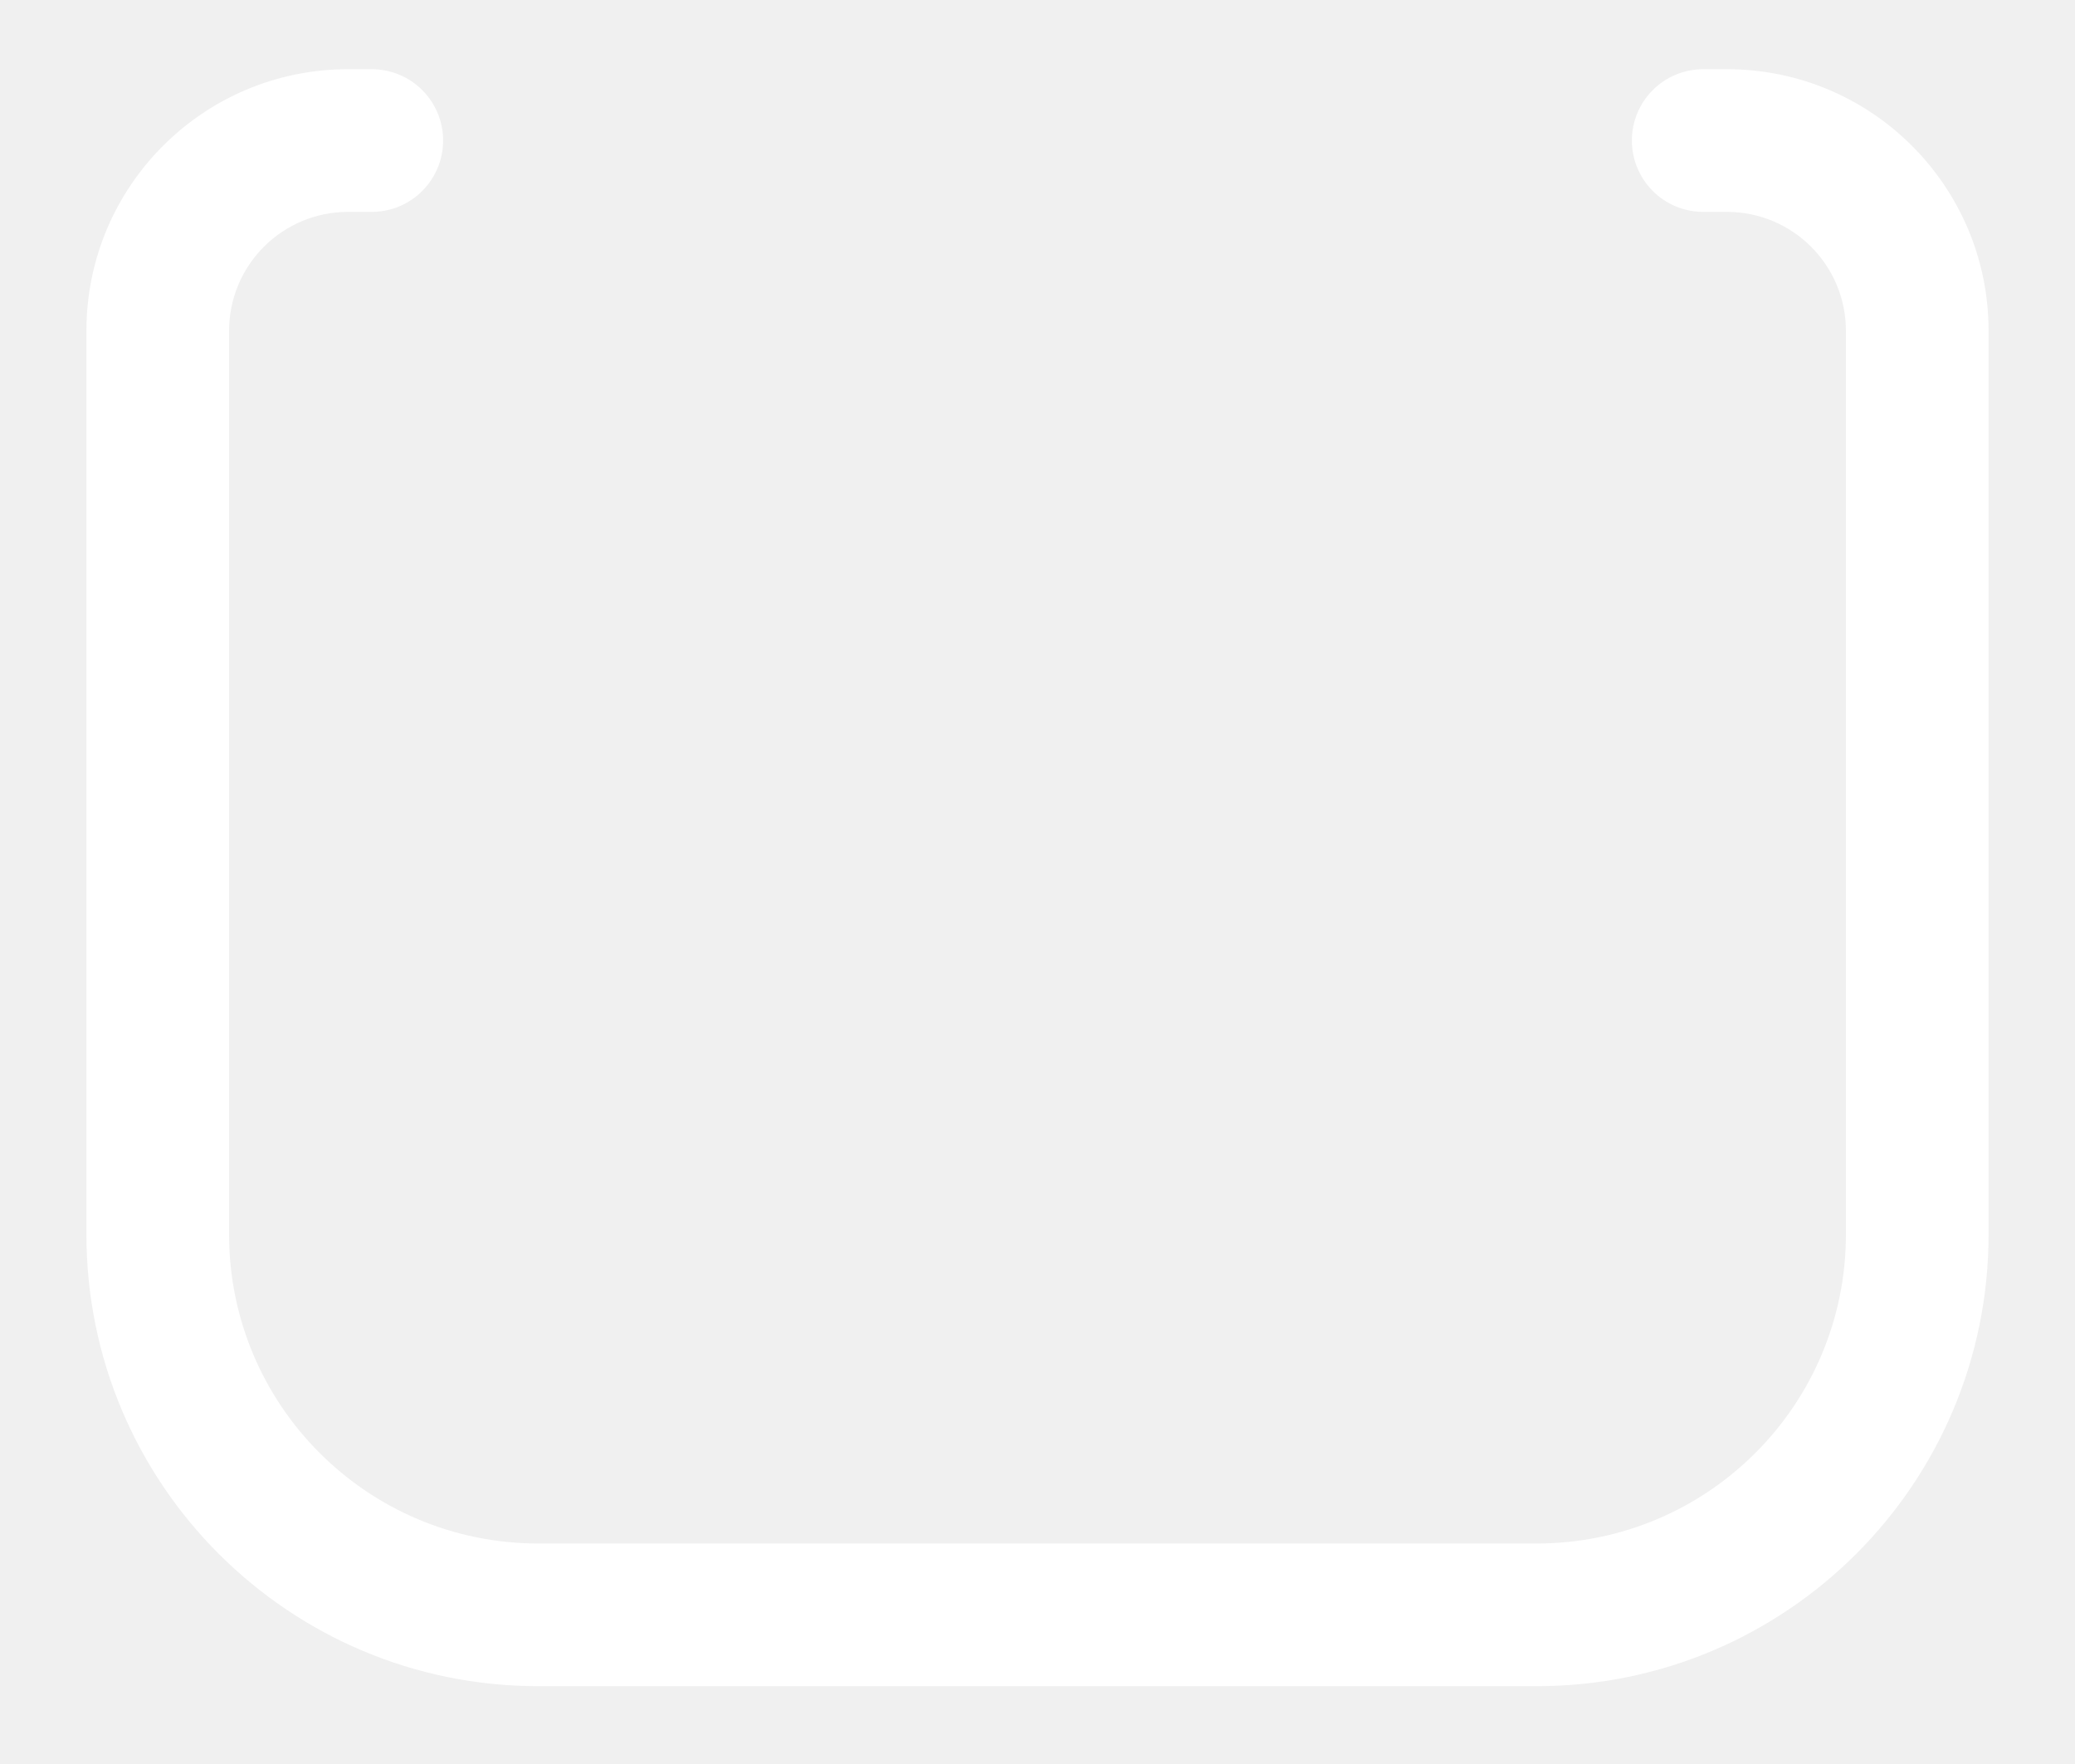
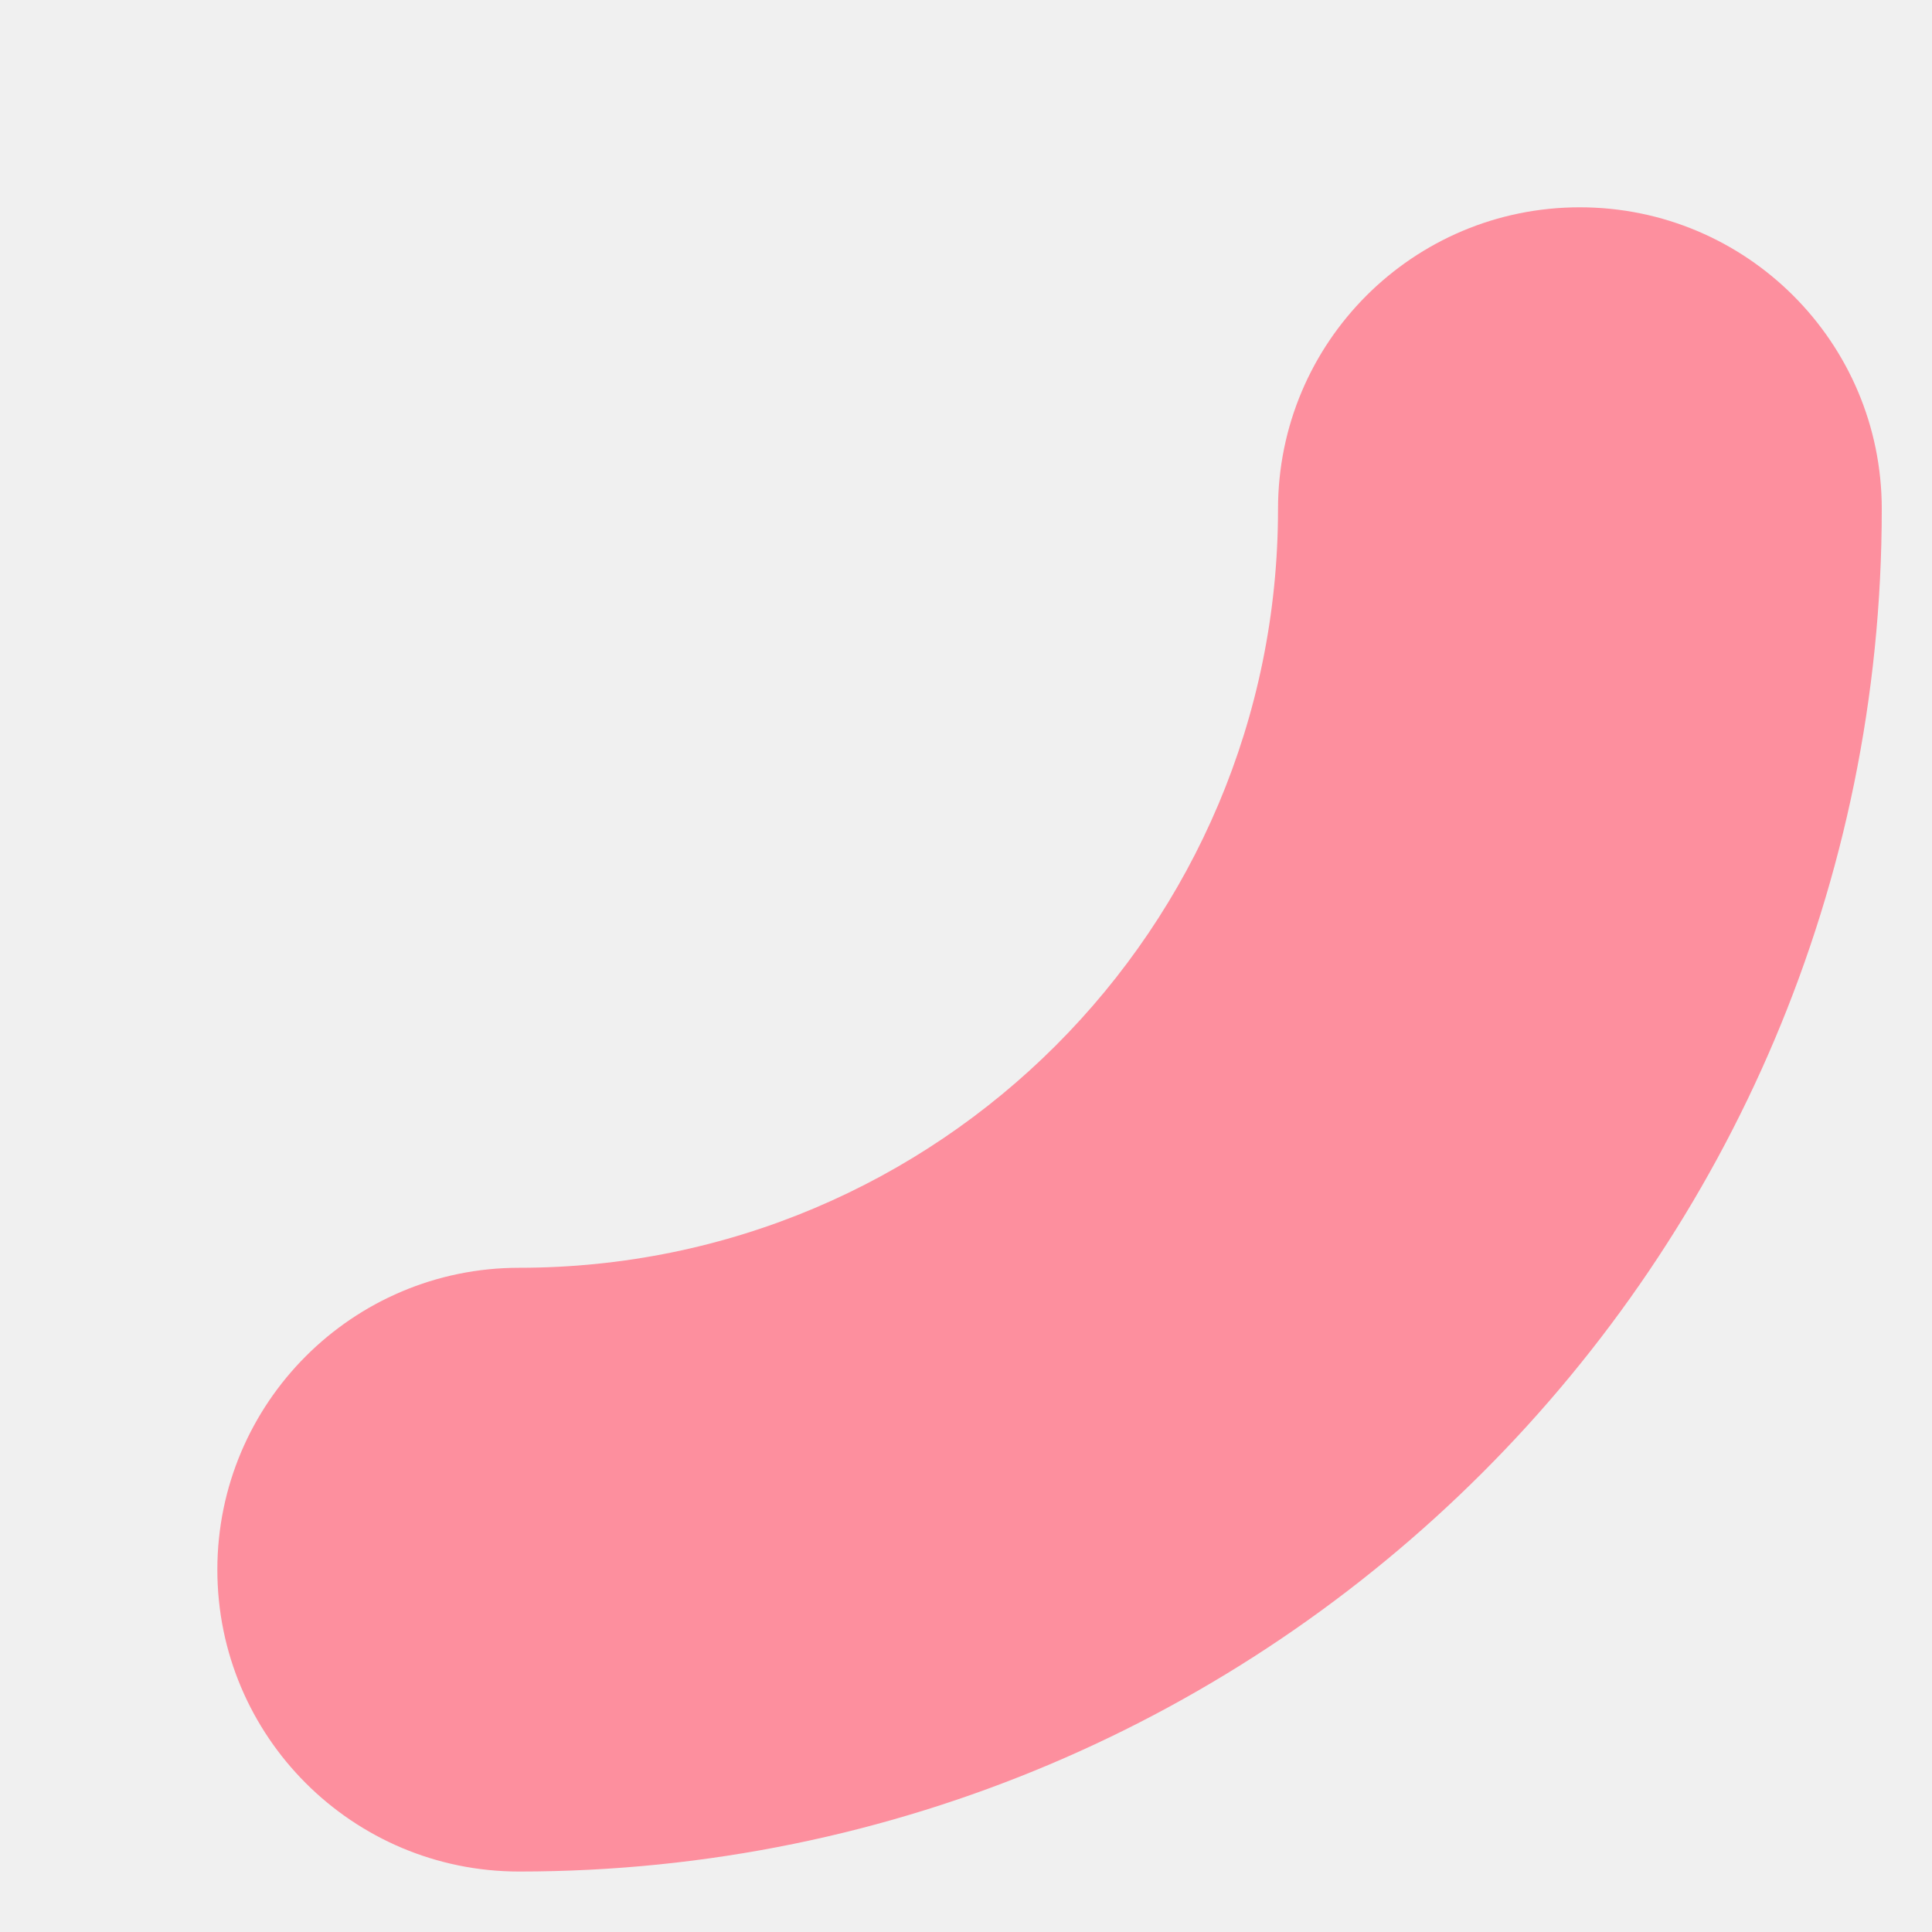
- <svg xmlns="http://www.w3.org/2000/svg" version="1.1" width="20px" height="17px">
+ <svg xmlns="http://www.w3.org/2000/svg" version="1.1" width="10px" height="10px">
  <defs>
    <pattern id="BGPattern" patternUnits="userSpaceOnUse" alignment="0 0" imageRepeat="None" />
-     <mask fill="white" id="Clip12123">
-       <path d="M 2.208 11.896  L 2.208 3.188  C 2.208 2.555  2.722 2.042  3.354 2.042  L 3.583 2.042  C 3.963 2.042  4.271 1.734  4.271 1.354  C 4.271 0.974  3.963 0.667  3.583 0.667  L 3.354 0.667  C 1.962 0.667  0.833 1.795  0.833 3.188  L 0.833 11.896  C 0.833 14.301  2.783 16.25  5.188 16.25  L 14.812 16.25  C 17.217 16.25  19.167 14.301  19.167 11.896  L 19.167 3.188  C 19.167 1.795  18.038 0.667  16.646 0.667  L 16.417 0.667  C 16.037 0.667  15.729 0.974  15.729 1.354  C 15.729 1.734  16.037 2.042  16.417 2.042  L 16.646 2.042  C 17.278 2.042  17.792 2.555  17.792 3.188  L 17.792 11.896  C 17.792 13.541  16.458 14.875  14.812 14.875  L 5.188 14.875  C 3.542 14.875  2.208 13.541  2.208 11.896  Z " fill-rule="evenodd" />
+     <mask fill="white" id="Clip14530">
+       <path d="M 9.74 2.635  C 9.74 6.53  6.582 9.687  2.687 9.687  C 1.825 9.687  1.125 8.988  1.125 8.125  C 1.125 7.262  1.825 6.562  2.687 6.562  C 4.856 6.562  6.615 4.804  6.615 2.635  C 6.615 1.772  7.314 1.073  8.177 1.073  C 9.04 1.073  9.74 1.772  9.74 2.635  Z " fill-rule="evenodd" />
    </mask>
  </defs>
-   <g transform="matrix(1 0 0 1 -26 -229 )">
-     <path d="M 2.208 11.896  L 2.208 3.188  C 2.208 2.555  2.722 2.042  3.354 2.042  L 3.583 2.042  C 3.963 2.042  4.271 1.734  4.271 1.354  C 4.271 0.974  3.963 0.667  3.583 0.667  L 3.354 0.667  C 1.962 0.667  0.833 1.795  0.833 3.188  L 0.833 11.896  C 0.833 14.301  2.783 16.25  5.188 16.25  L 14.812 16.25  C 17.217 16.25  19.167 14.301  19.167 11.896  L 19.167 3.188  C 19.167 1.795  18.038 0.667  16.646 0.667  L 16.417 0.667  C 16.037 0.667  15.729 0.974  15.729 1.354  C 15.729 1.734  16.037 2.042  16.417 2.042  L 16.646 2.042  C 17.278 2.042  17.792 2.555  17.792 3.188  L 17.792 11.896  C 17.792 13.541  16.458 14.875  14.812 14.875  L 5.188 14.875  C 3.542 14.875  2.208 13.541  2.208 11.896  Z " fill-rule="nonzero" fill="rgba(255, 255, 255, 1)" stroke="none" transform="matrix(1 0 0 1 26 229 )" class="fill" />
-     <path d="M 2.208 11.896  L 2.208 3.188  C 2.208 2.555  2.722 2.042  3.354 2.042  L 3.583 2.042  C 3.963 2.042  4.271 1.734  4.271 1.354  C 4.271 0.974  3.963 0.667  3.583 0.667  L 3.354 0.667  C 1.962 0.667  0.833 1.795  0.833 3.188  L 0.833 11.896  C 0.833 14.301  2.783 16.25  5.188 16.25  L 14.812 16.25  C 17.217 16.25  19.167 14.301  19.167 11.896  L 19.167 3.188  C 19.167 1.795  18.038 0.667  16.646 0.667  L 16.417 0.667  C 16.037 0.667  15.729 0.974  15.729 1.354  C 15.729 1.734  16.037 2.042  16.417 2.042  L 16.646 2.042  C 17.278 2.042  17.792 2.555  17.792 3.188  L 17.792 11.896  C 17.792 13.541  16.458 14.875  14.812 14.875  L 5.188 14.875  C 3.542 14.875  2.208 13.541  2.208 11.896  Z " stroke-width="0" stroke-dasharray="0" stroke="rgba(255, 255, 255, 0)" fill="none" transform="matrix(1 0 0 1 26 229 )" class="stroke" mask="url(#Clip12123)" />
+   <g transform="matrix(1 0 0 1 -176 -629 )">
+     <path d="M 9.74 2.635  C 9.74 6.53  6.582 9.687  2.687 9.687  C 1.825 9.687  1.125 8.988  1.125 8.125  C 1.125 7.262  1.825 6.562  2.687 6.562  C 4.856 6.562  6.615 4.804  6.615 2.635  C 6.615 1.772  7.314 1.073  8.177 1.073  C 9.04 1.073  9.74 1.772  9.74 2.635  Z " fill-rule="nonzero" fill="rgba(253, 143, 158, 1)" stroke="none" transform="matrix(1 0 0 1 176 629 )" class="fill" />
+     <path d="M 9.74 2.635  C 9.74 6.53  6.582 9.687  2.687 9.687  C 1.825 9.687  1.125 8.988  1.125 8.125  C 1.125 7.262  1.825 6.562  2.687 6.562  C 4.856 6.562  6.615 4.804  6.615 2.635  C 6.615 1.772  7.314 1.073  8.177 1.073  C 9.04 1.073  9.74 1.772  9.74 2.635  Z " stroke-width="0" stroke-dasharray="0" stroke="rgba(255, 255, 255, 0)" fill="none" transform="matrix(1 0 0 1 176 629 )" class="stroke" mask="url(#Clip14530)" />
  </g>
</svg>
